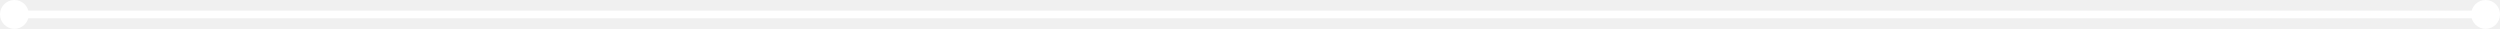
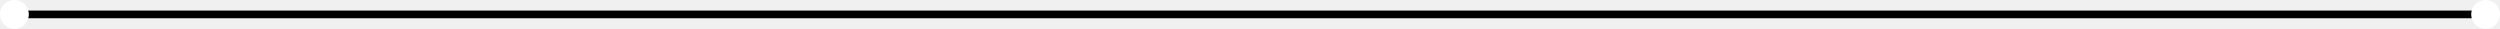
<svg xmlns="http://www.w3.org/2000/svg" viewBox="0 0 1305 15.04">
  <defs>
    <style>.cls-1{fill:#fff;}</style>
  </defs>
  <g id="Layer_2" data-name="Layer 2">
    <g id="Content">
-       <rect class="cls-1" x="7.14" y="5.52" width="1290.71" height="4" />
+       <rect style="fill:#000" class="cls-1" x="7.14" y="5.52" width="1290.71" height="4" />
      <circle class="cls-1" cx="7.52" cy="7.52" r="7.52" />
      <circle class="cls-1" cx="1297.48" cy="7.52" r="7.52" />
    </g>
  </g>
</svg>
